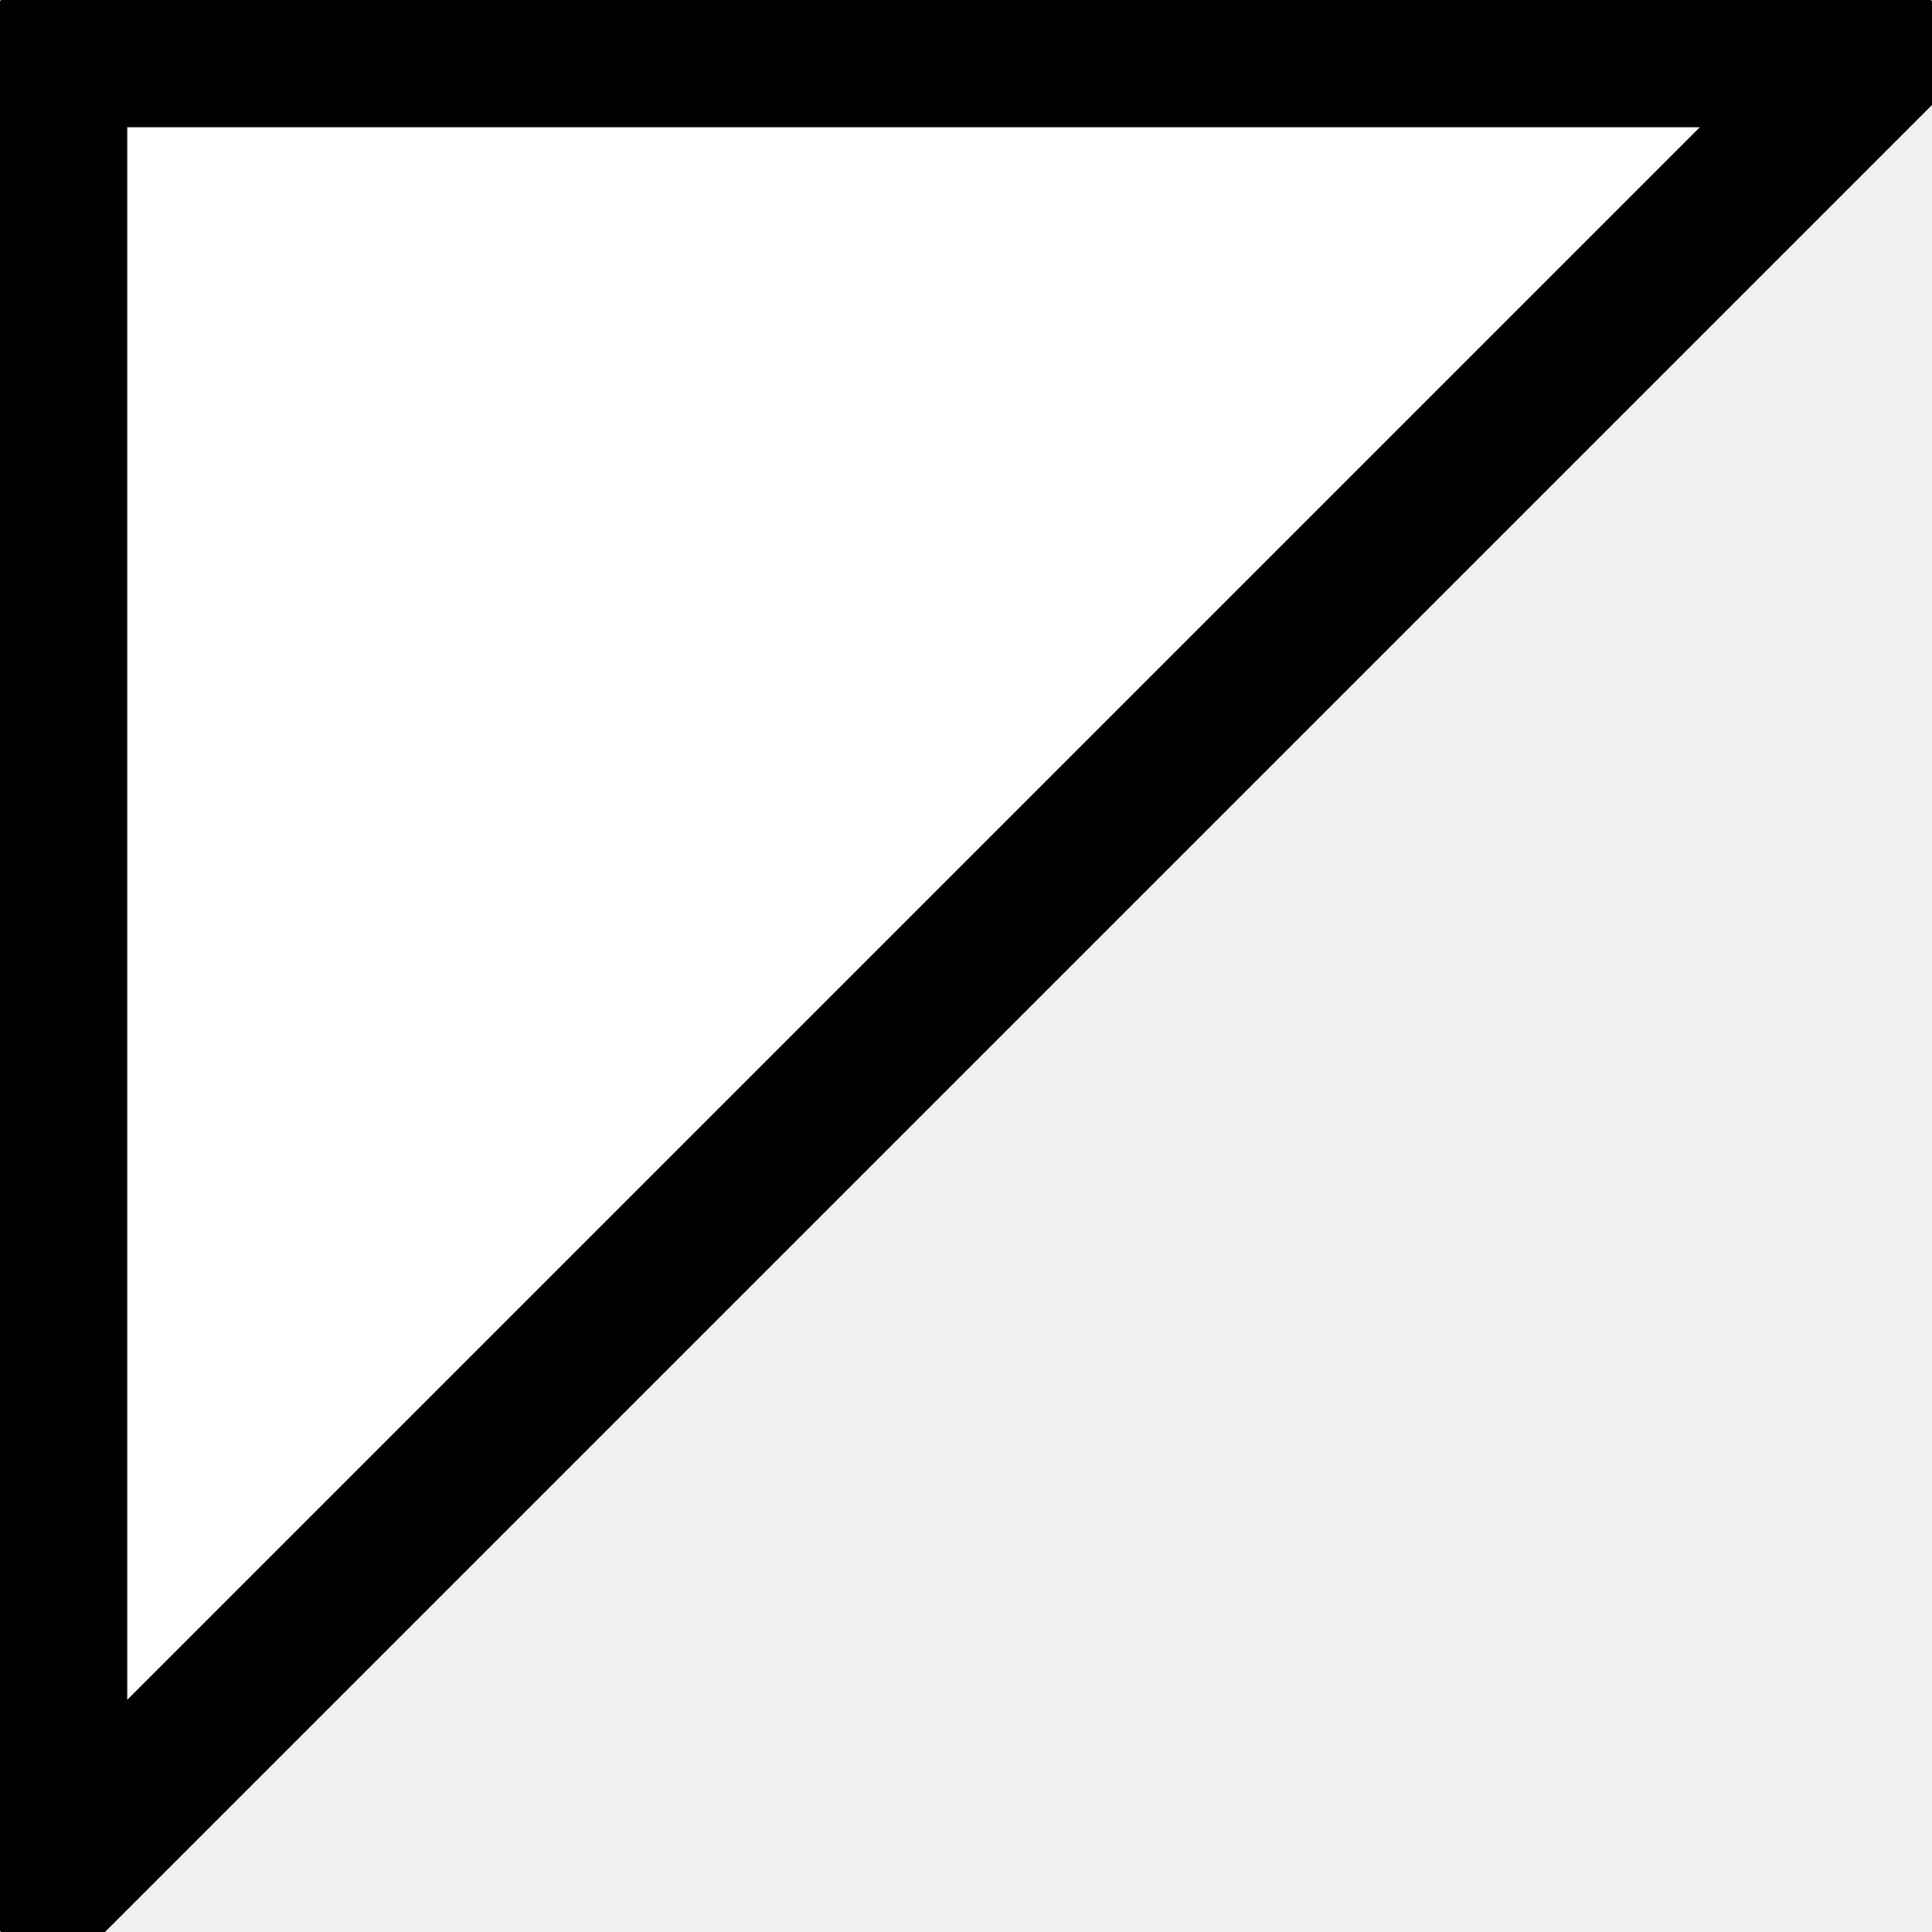
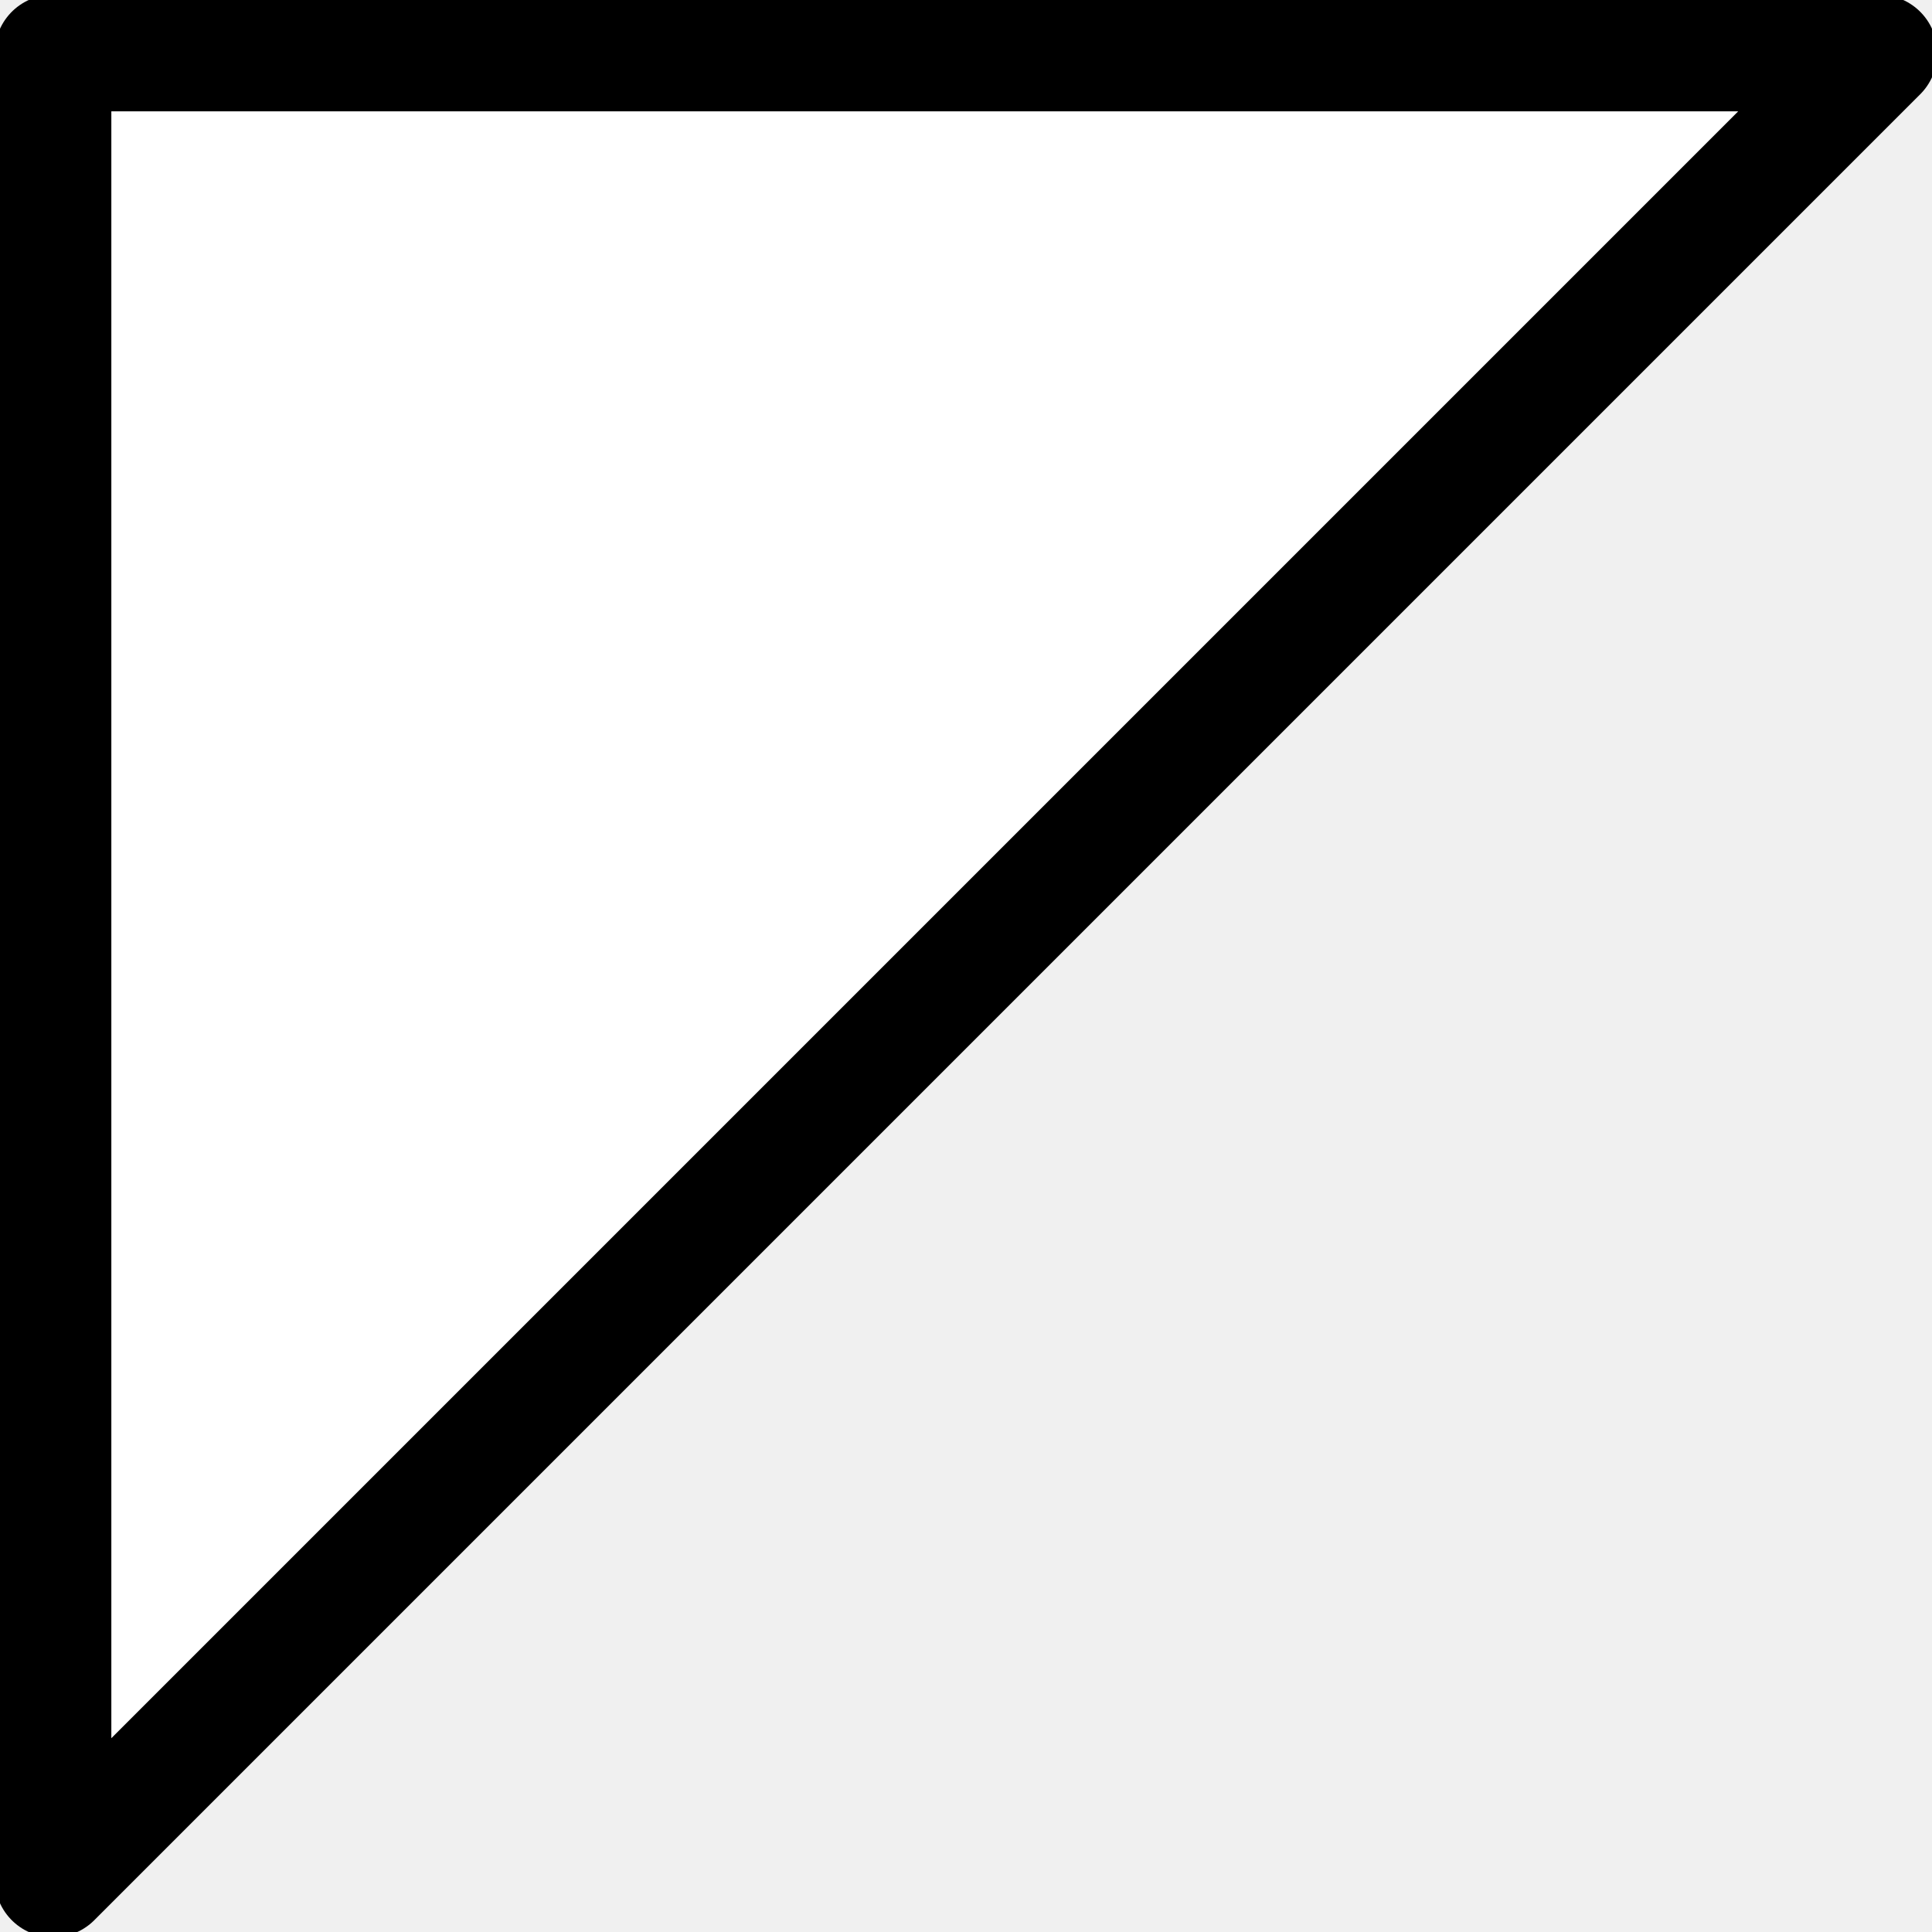
<svg xmlns="http://www.w3.org/2000/svg" xml:space="preserve" viewBox="0 0 9.11 9.11">
-   <path fill="#fff" stroke="#000" stroke-linecap="round" stroke-linejoin="round" stroke-width=".7" d="M.25.25h8.61L.25 8.86Z" />
+   <path fill="#fff" stroke="#000" stroke-linecap="round" stroke-linejoin="round" stroke-width=".55" d="M.25.25h8.61L.25 8.86Z" />
</svg>
